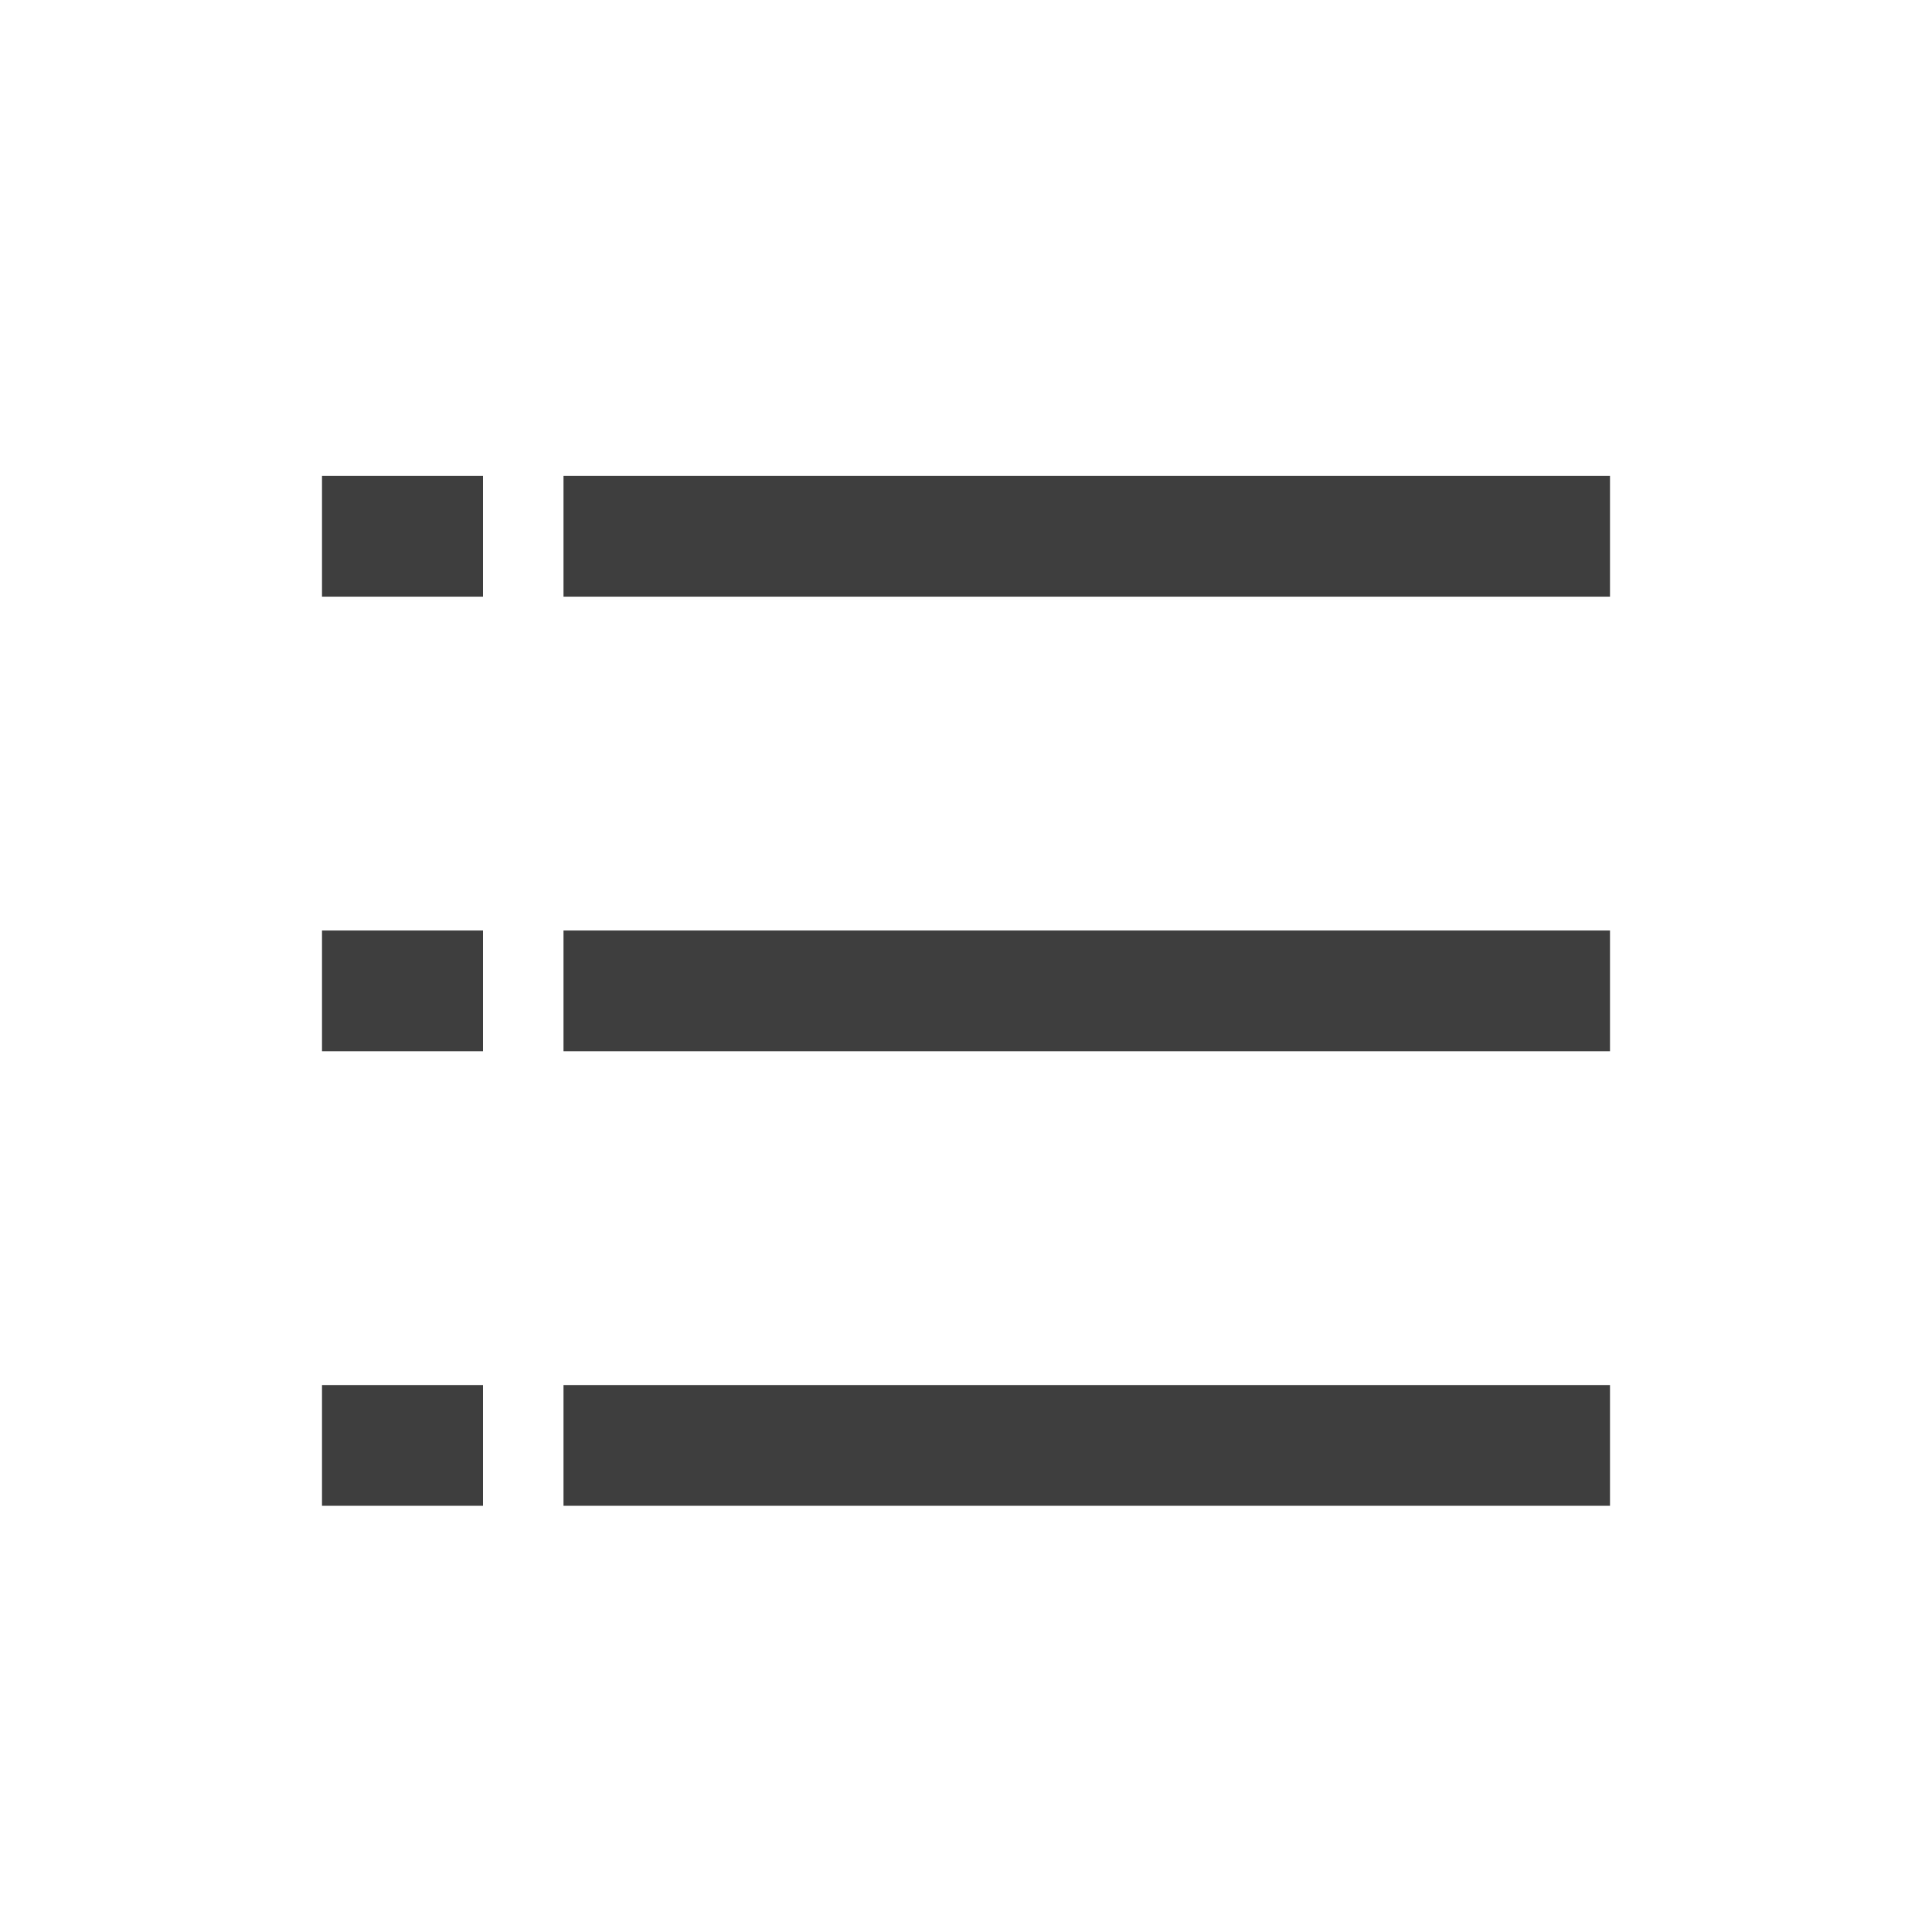
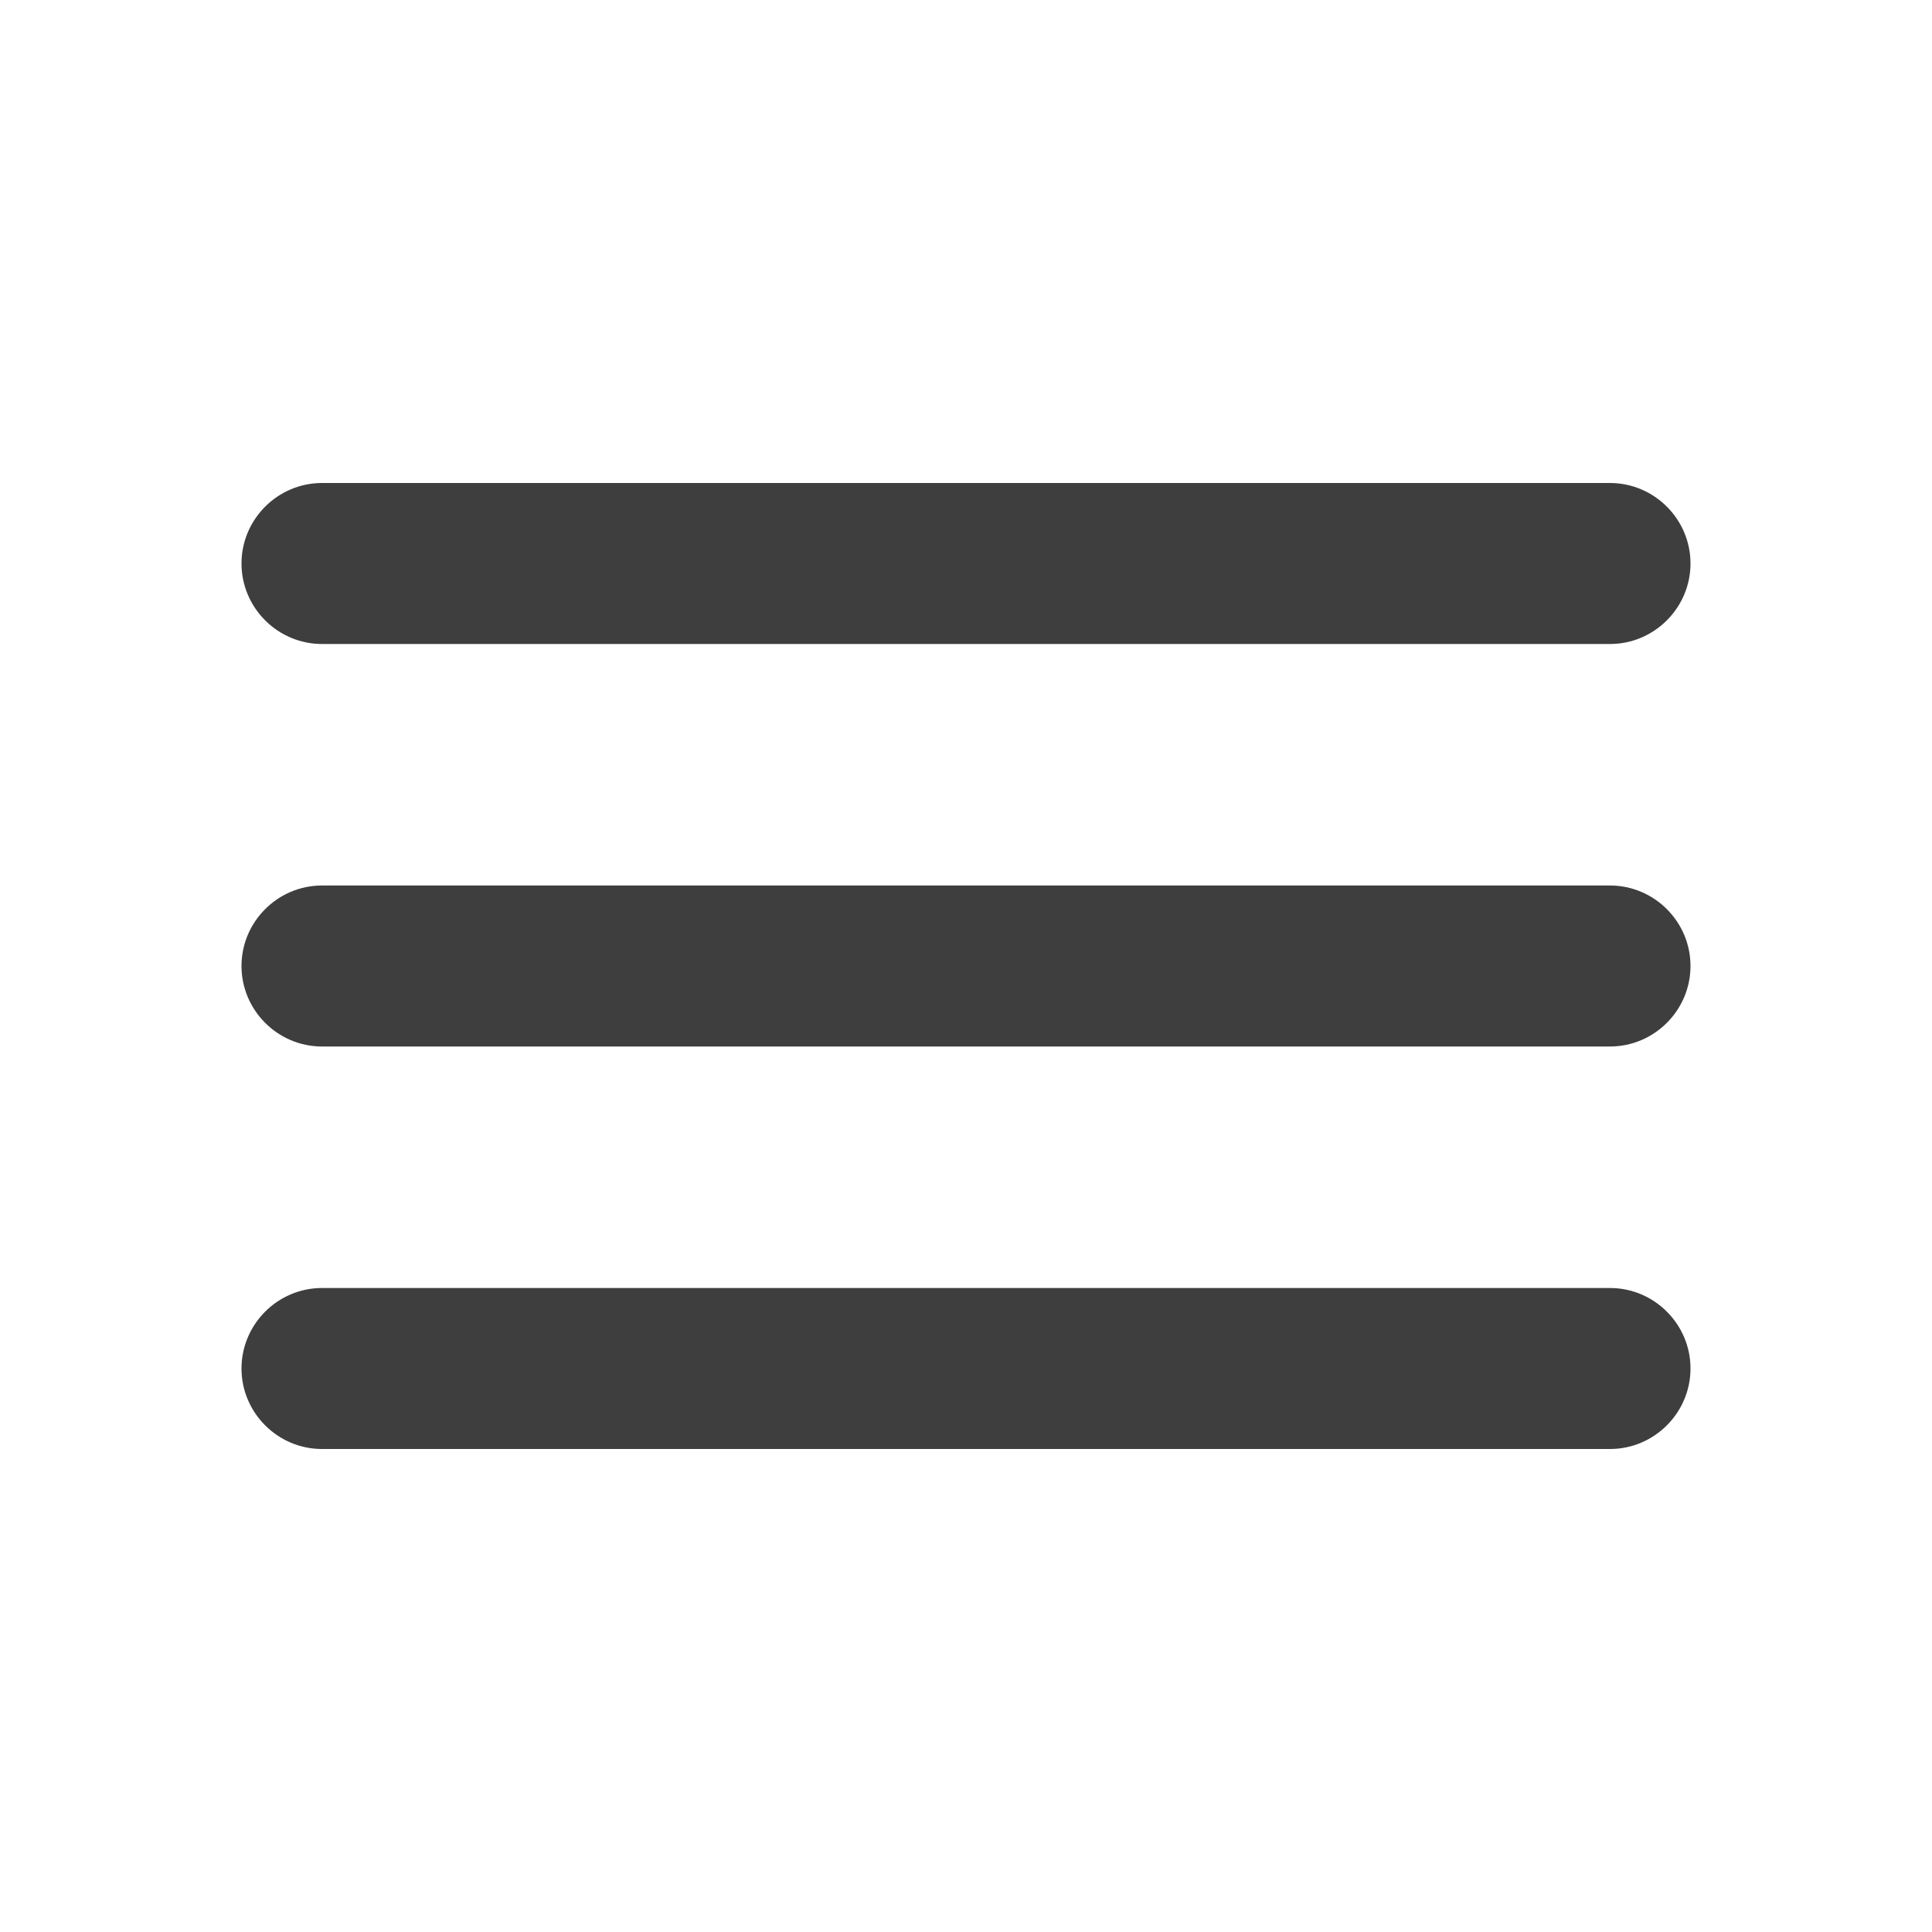
- <svg xmlns="http://www.w3.org/2000/svg" t="1630049693171" class="icon" viewBox="0 0 1024 1024" version="1.1" p-id="7814" width="200" height="200">
-   <defs>
-     <style type="text/css" />
-   </defs>
-   <path d="M256 734.101v64H170.667v-64h85.333z m597.333 0v64H298.667v-64h554.667zM256 493.184v64H170.667v-64h85.333z m597.333 0v64H298.667v-64h554.667zM256 252.245v64H170.667v-64h85.333z m597.333 0v64H298.667v-64h554.667z" p-id="7815" fill="#3e3e3e" />
+ <svg xmlns="http://www.w3.org/2000/svg" height="48px" viewBox="0 0 24 24" width="48px" fill="#3e3e3e">
+   <path d="M0 0h24v24H0V0z" fill="none" />
+   <path d="M4 18h16c.55 0 1-.45 1-1s-.45-1-1-1H4c-.55 0-1 .45-1 1s.45 1 1 1zm0-5h16c.55 0 1-.45 1-1s-.45-1-1-1H4c-.55 0-1 .45-1 1s.45 1 1 1zM3 7c0 .55.45 1 1 1h16c.55 0 1-.45 1-1s-.45-1-1-1H4c-.55 0-1 .45-1 1z" />
</svg>
